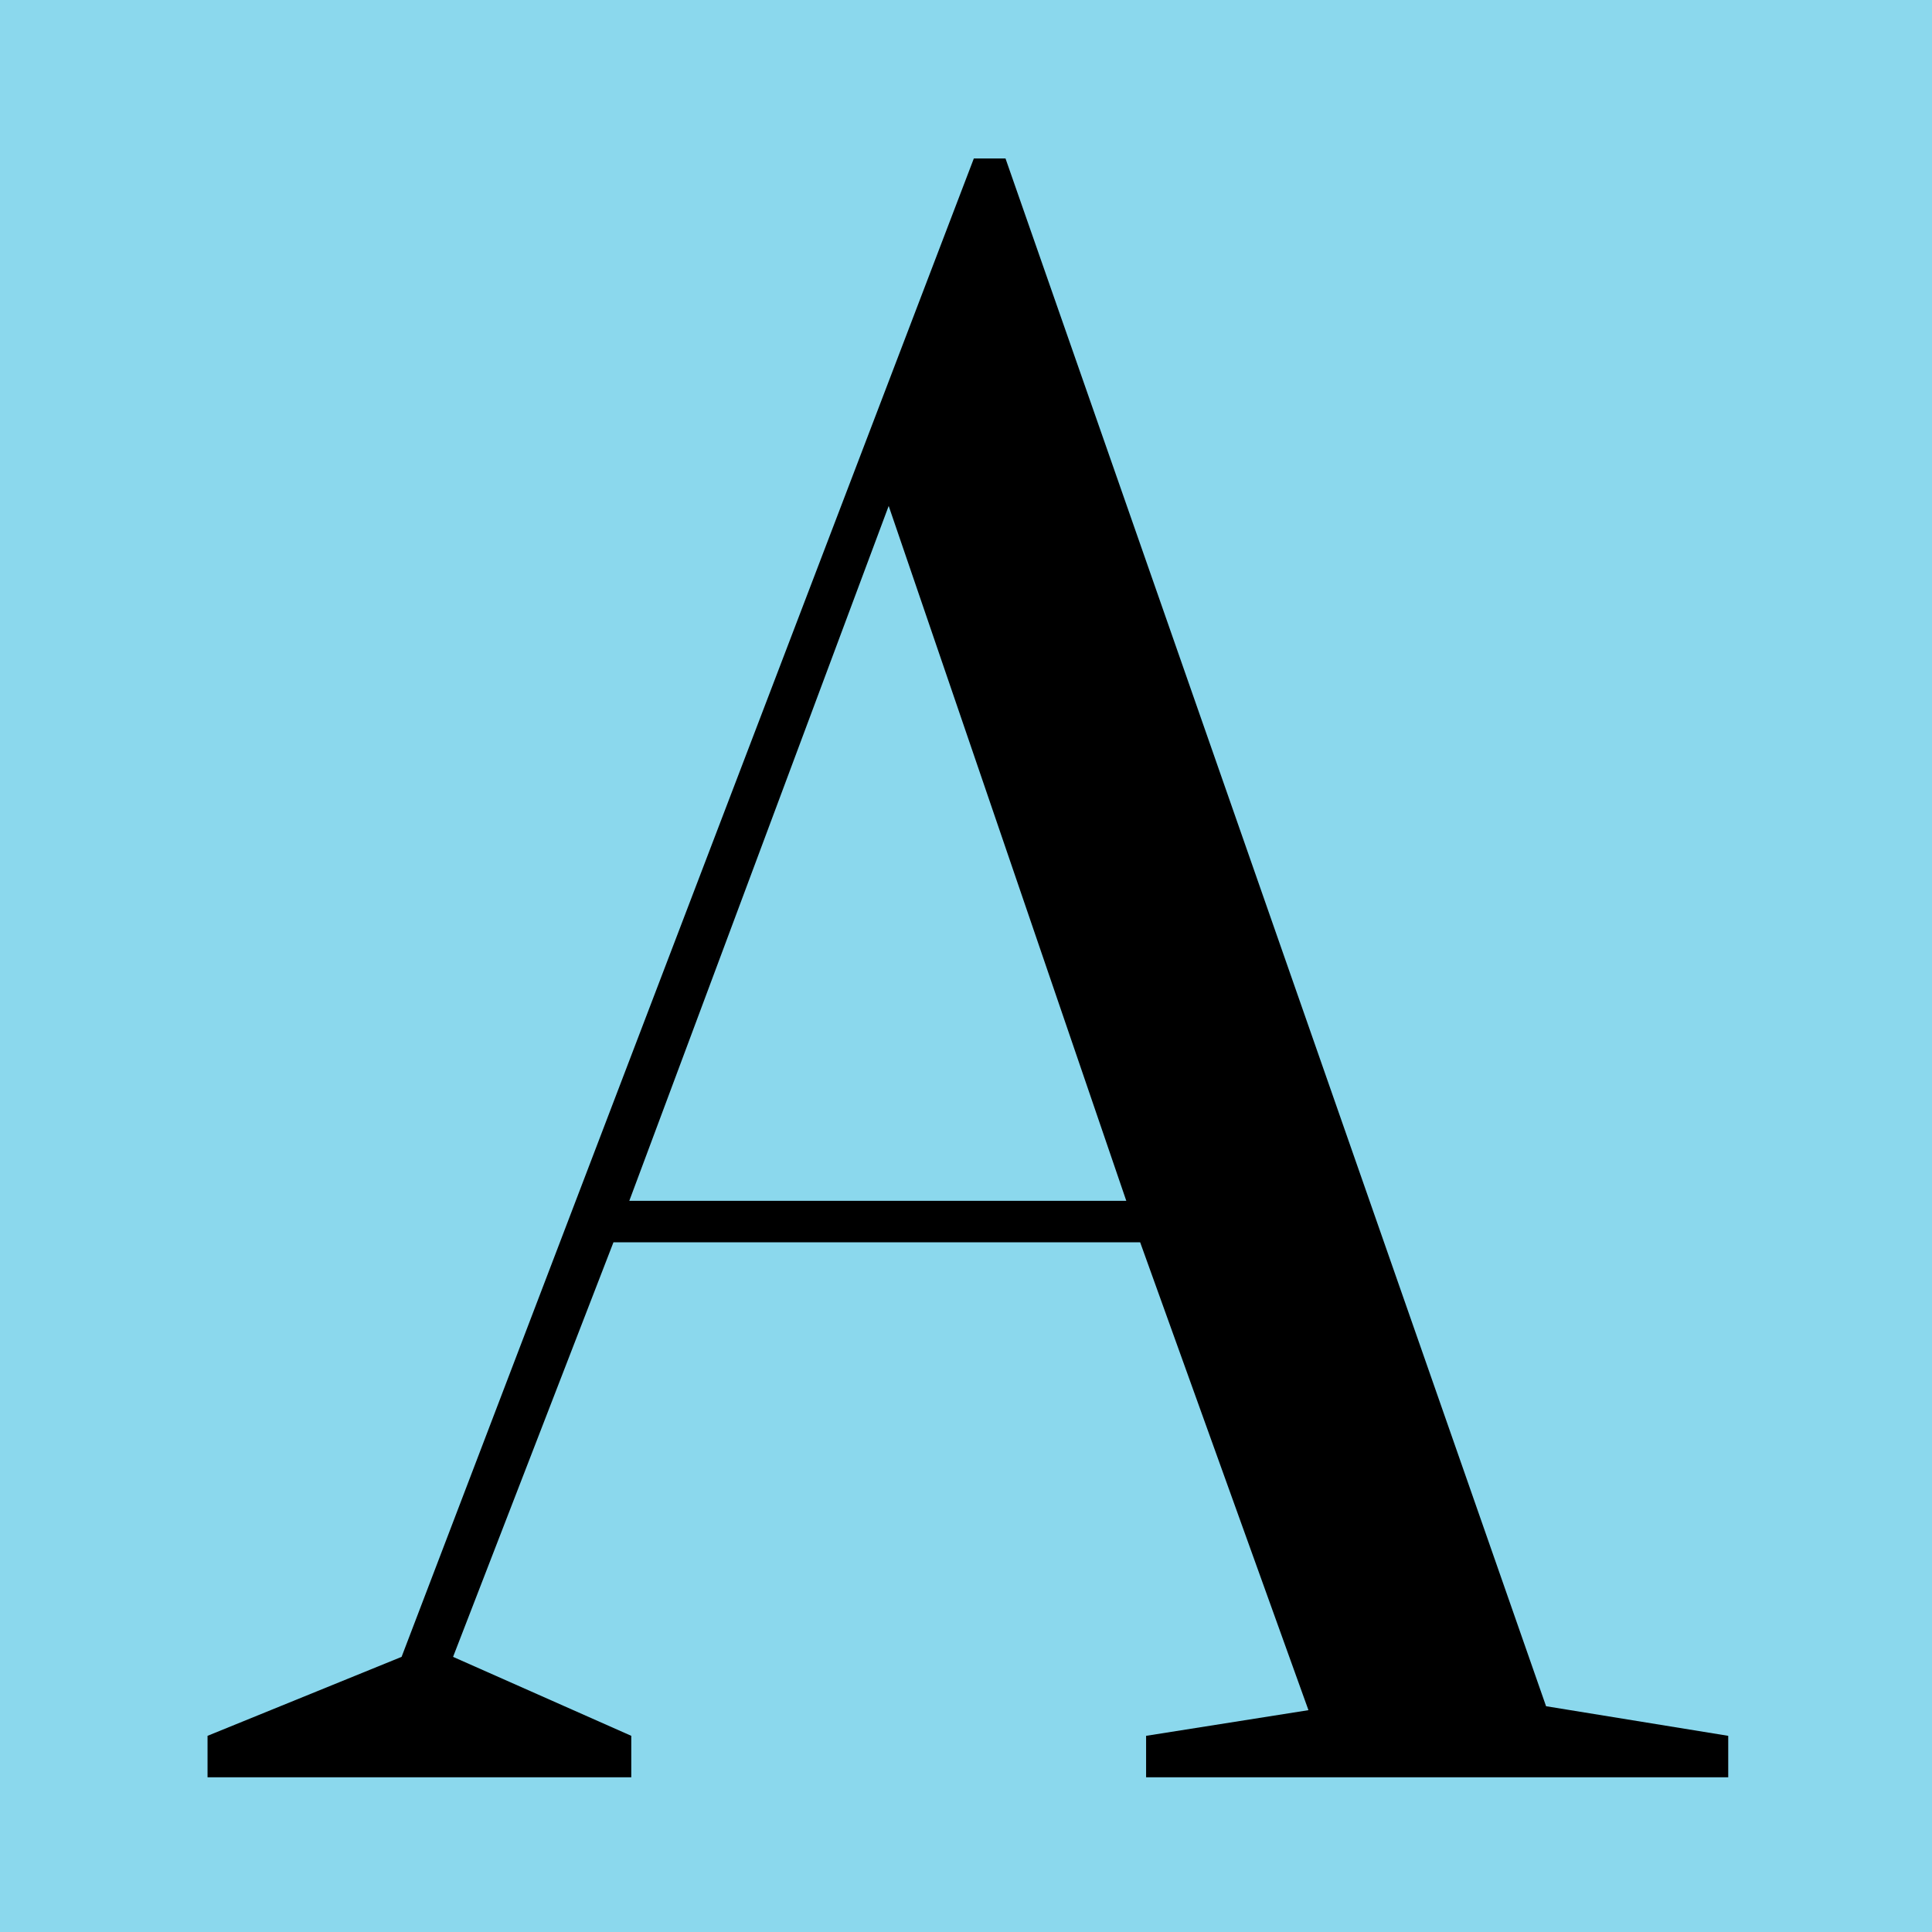
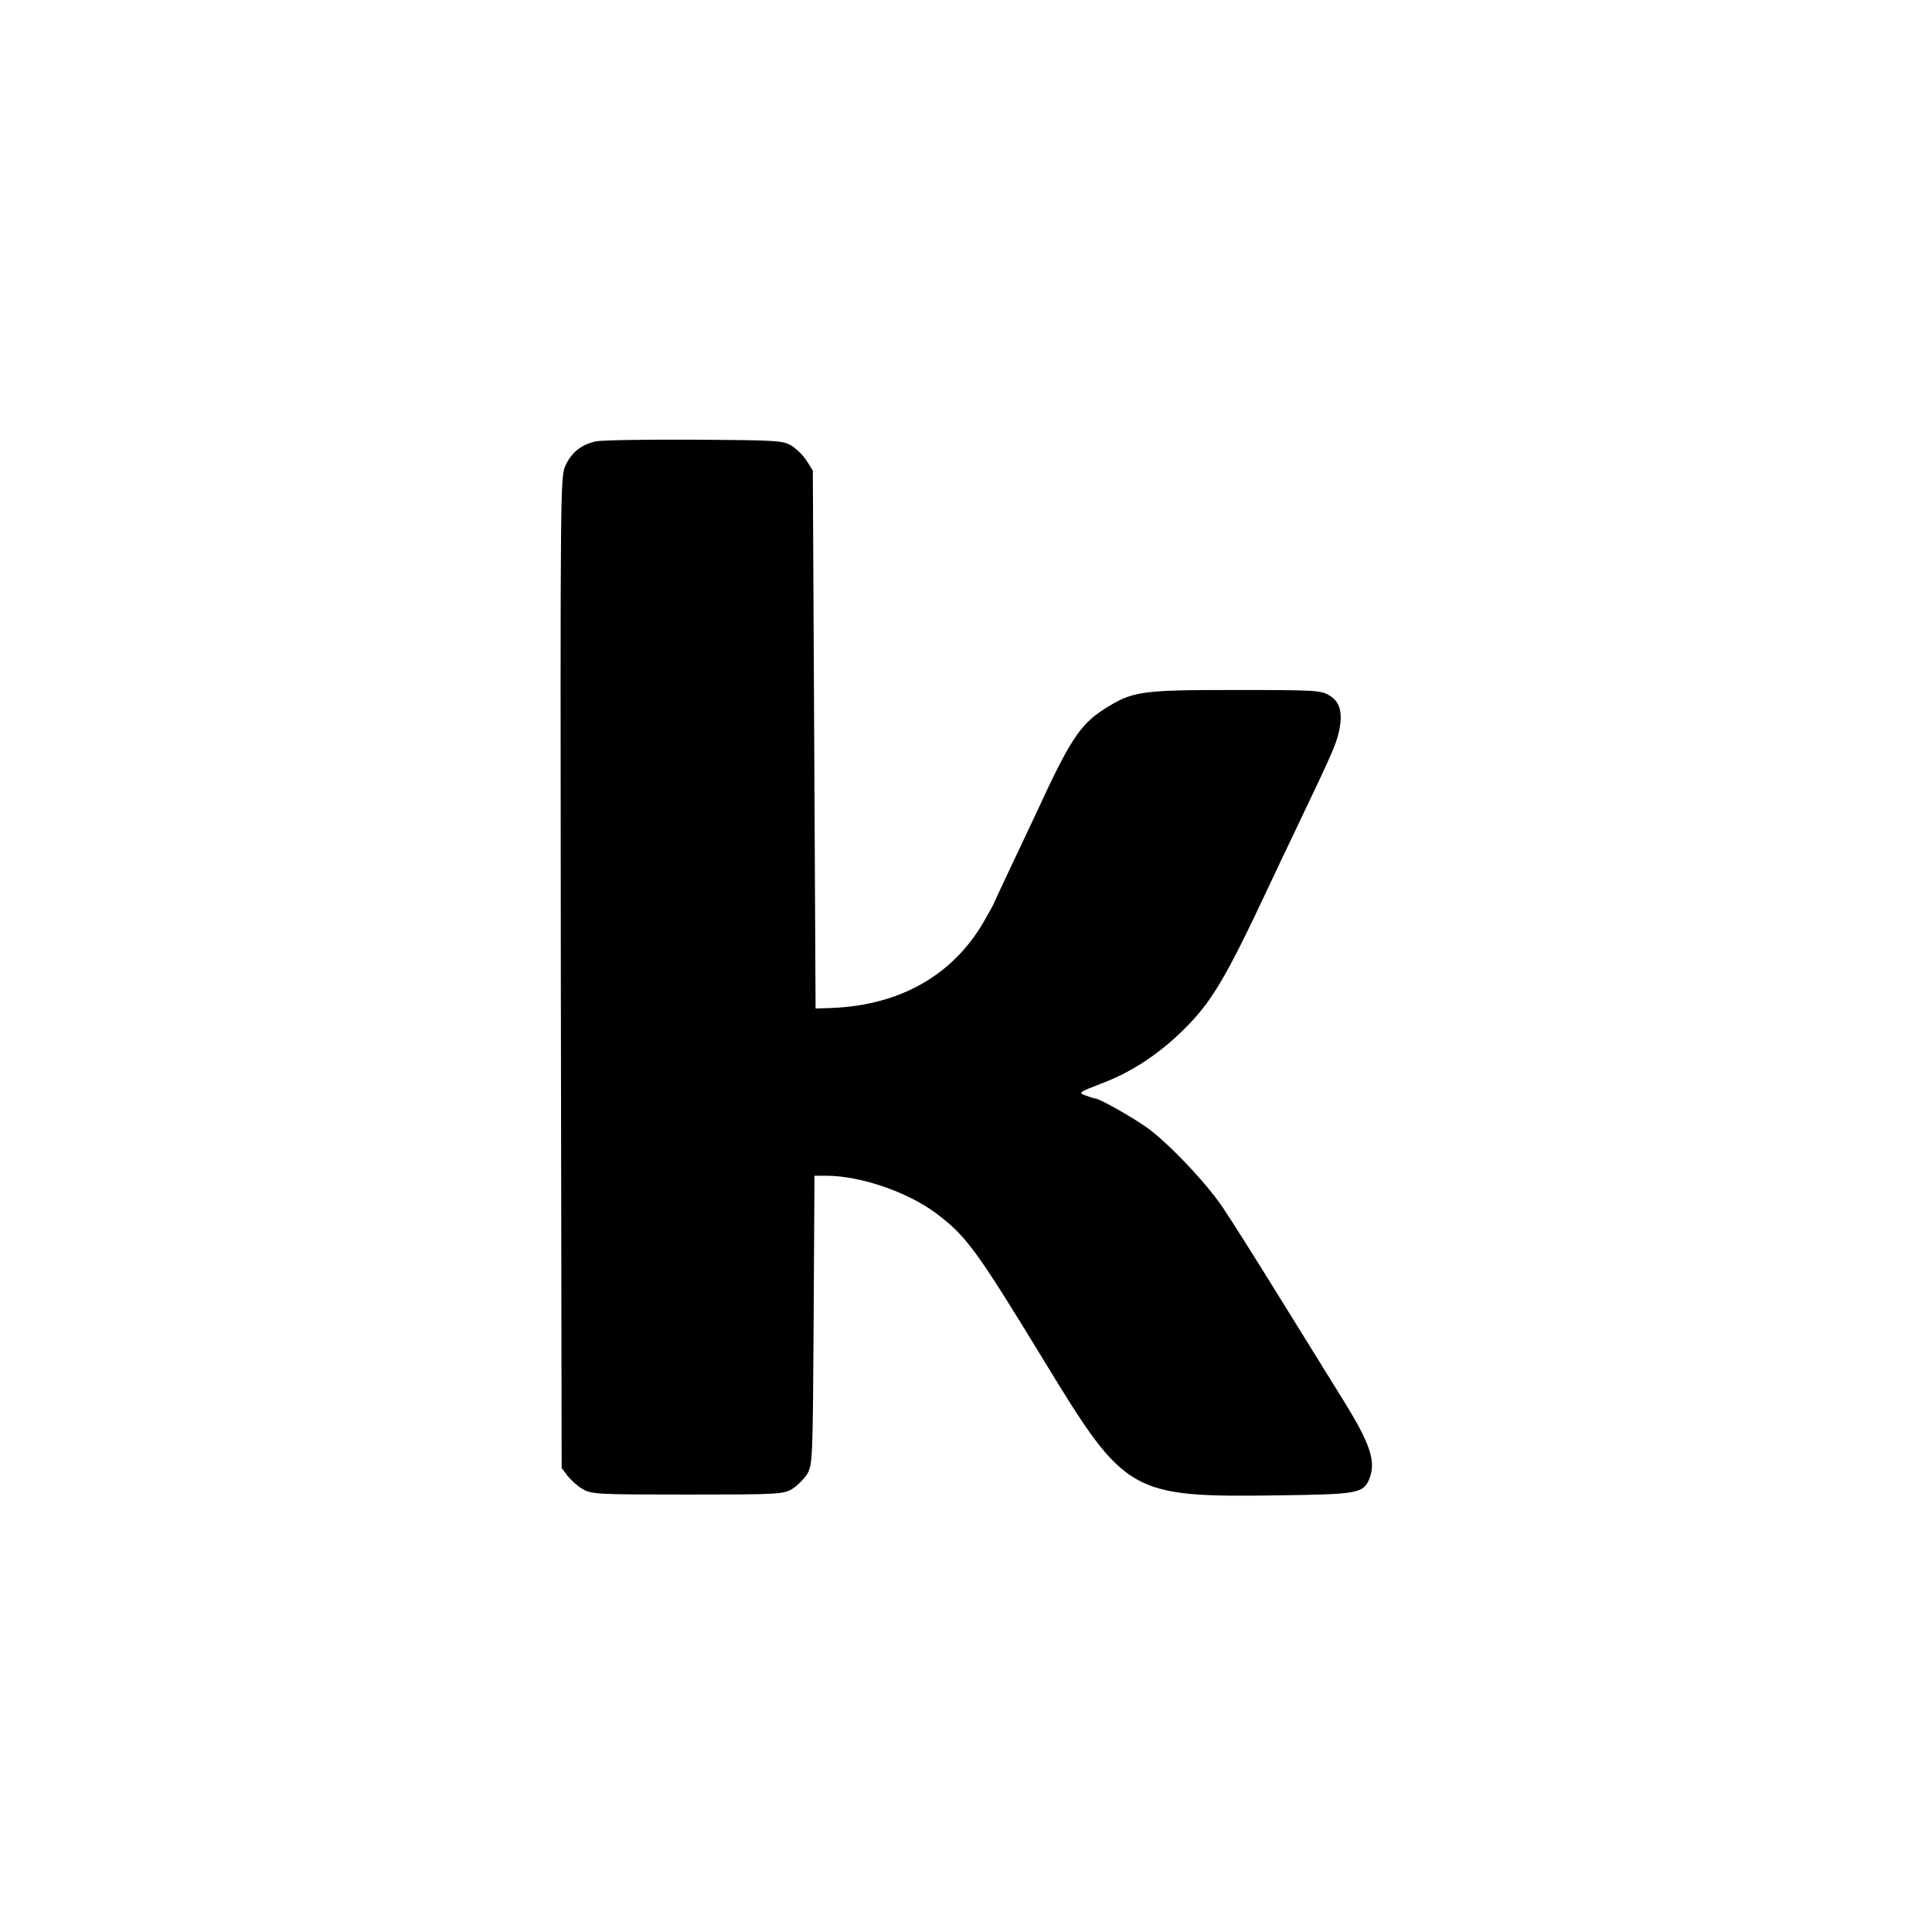
- <svg xmlns="http://www.w3.org/2000/svg" width="512" height="512" viewBox="0 0 512 512" fill="none">
-   <rect width="512" height="512" fill="#8BD8ED" />
-   <path d="M55 471V460.013L106.424 439.087L258.074 42H266.47L409.724 452.166L458 460.013V471H303.727V460.013L346.755 453.212L302.152 329.221H162.572L120.068 439.087L167.294 460.013V471H55ZM166.77 318.234H298.479L235.51 134.078L166.77 318.234Z" fill="black" />
+ <svg xmlns="http://www.w3.org/2000/svg" version="1.0" width="700pt" height="700pt" viewBox="0 0 700 700" preserveAspectRatio="xMidYMid meet">
+   <g transform="translate(0,700) scale(0.1,-0.1)" fill="#000000" stroke="none">
+     <path d="M2160 5401 c-52 -11 -87 -38 -110 -85 -20 -43 -20 -43 -18 -1839 l3 -1796 21 -28 c12 -15 36 -37 55 -48 32 -19 52 -20 379 -20 329 0 347 1 380 20 19 12 43 36 55 55 19 34 20 53 23 558 l3 522 47 0 c120 -1 288 -58 391 -134 112 -84 146 -130 396 -540 293 -481 310 -491 847 -484 286 4 307 7 329 59 26 64 4 128 -96 289 -29 47 -128 207 -220 355 -92 149 -188 301 -214 339 -60 90 -199 236 -276 291 -57 40 -172 105 -187 105 -4 0 -19 5 -35 11 -27 10 -25 11 57 43 105 39 205 104 293 190 107 104 156 187 322 541 18 39 61 129 95 200 127 266 140 296 151 343 15 68 5 109 -34 132 -30 19 -52 20 -343 20 -345 0 -371 -4 -476 -71 -85 -55 -123 -113 -243 -374 -18 -38 -60 -128 -94 -199 -33 -70 -61 -130 -61 -131 0 -2 -17 -32 -37 -67 -112 -192 -303 -300 -548 -310 l-60 -2 -5 975 -5 974 -22 35 c-12 19 -37 44 -55 55 -31 19 -52 20 -353 22 -176 1 -336 -2 -355 -6z" />
+   </g>
</svg>
